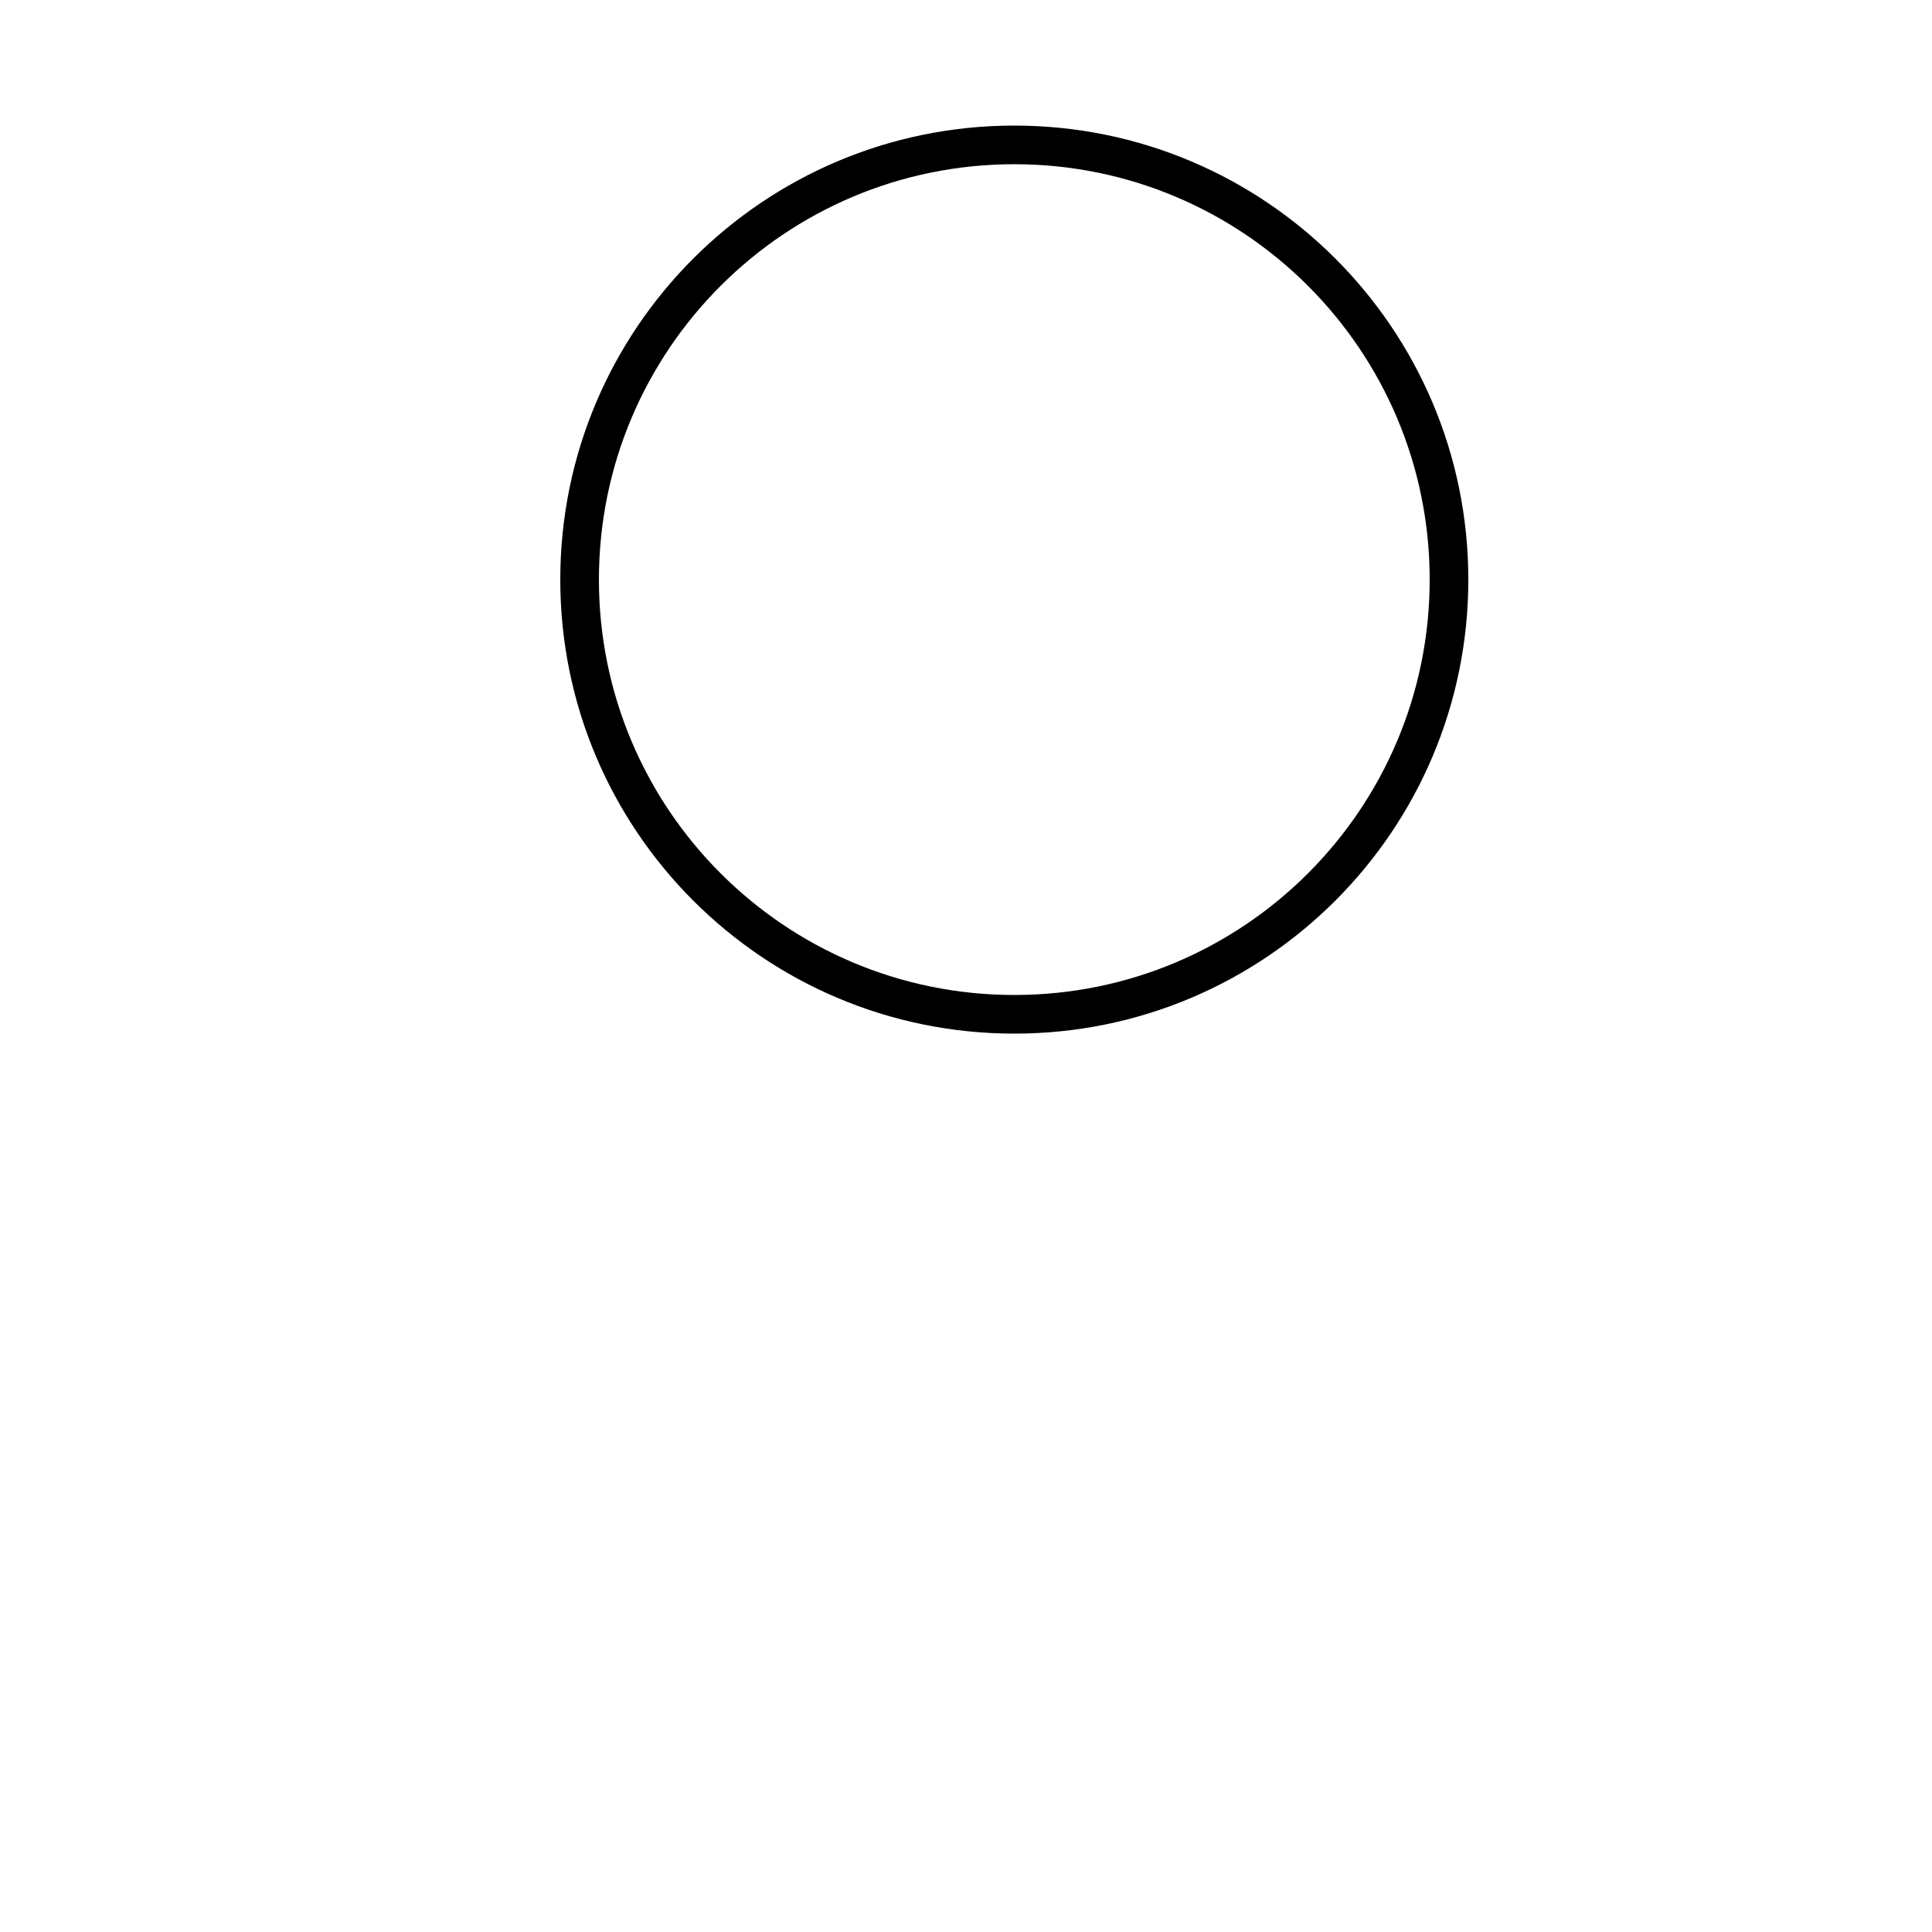
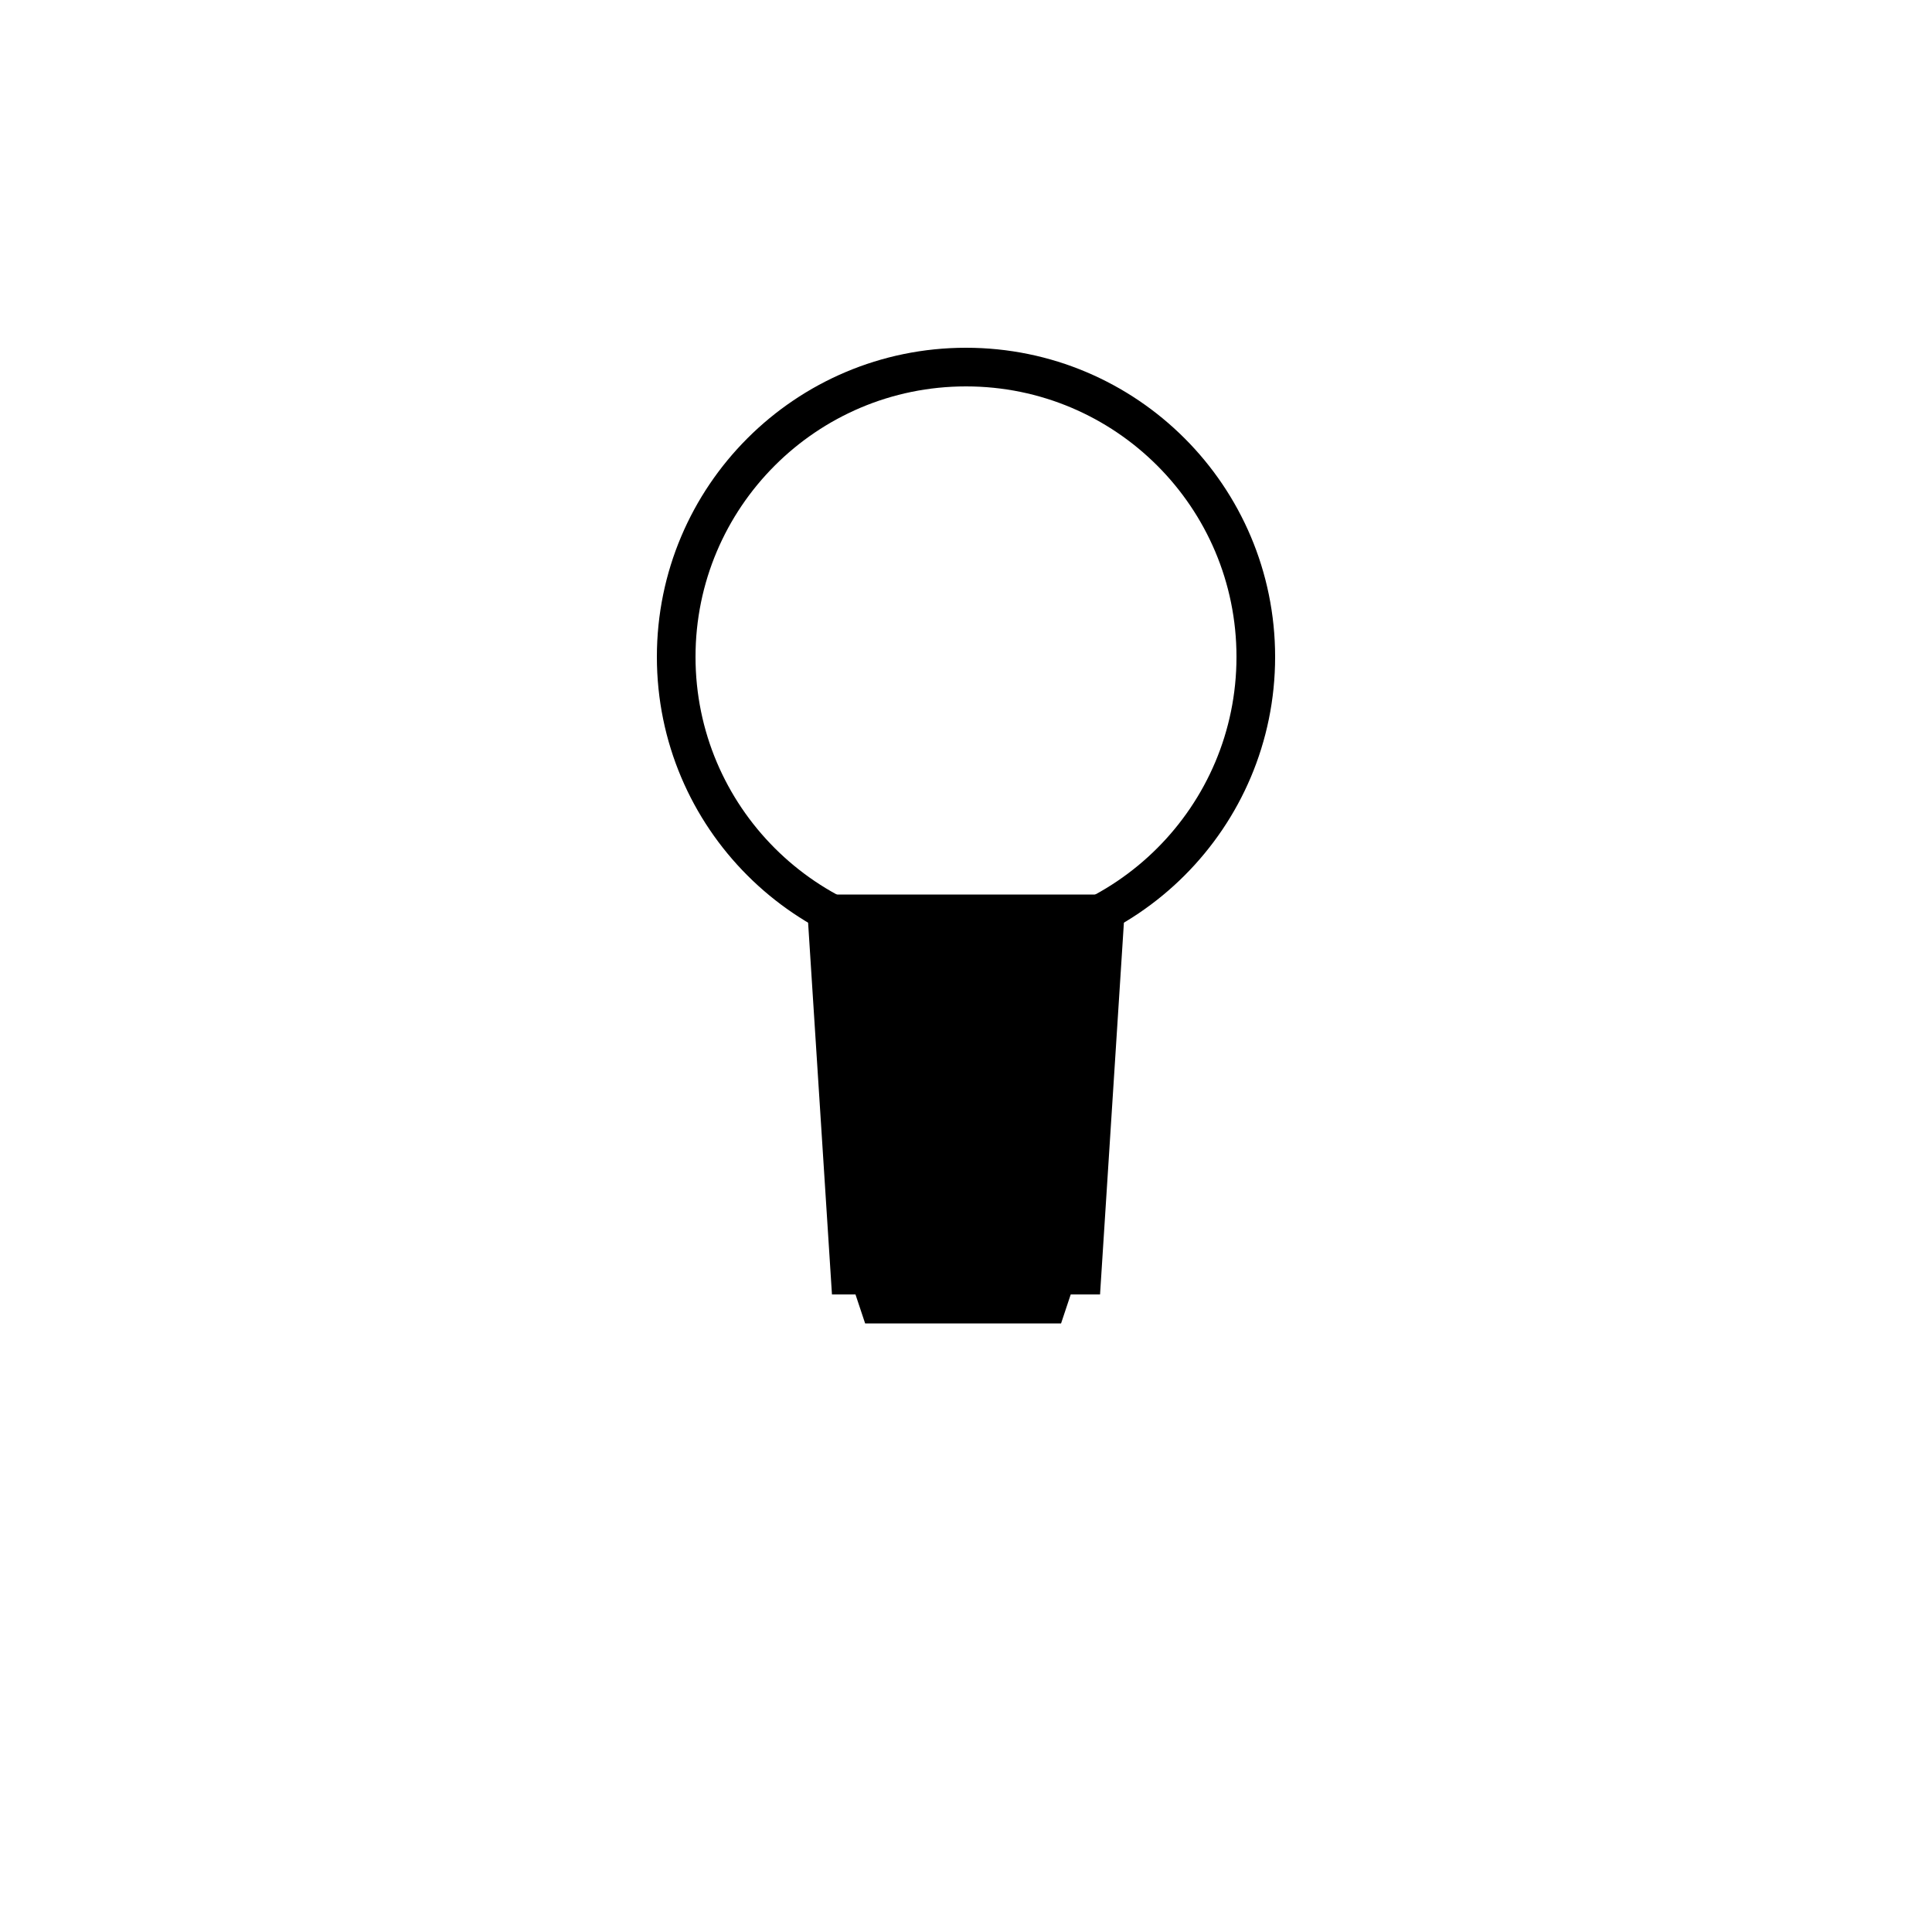
- <svg x="0" y="0" width="100" height="100" style="background-color: transparent">
-   <path d="M 75,30 A 1 , 1 ,1,0,0, 30,30 " stroke="black" stroke-width="2" fill=" transparent" />
-   <path d="M 75,30 A 1 , 1 ,0,1,1, 30,30 " stroke="black" stroke-width="2" fill=" transparent" />
+ <svg x="0" y="0" width="100" height="100" stroke="#000" stroke-width="2" style="background-color: none">
+   <circle cx="50" cy="34" r="15" fill="none" />
+   <polygon points="42.8,47.3 44,66 56,66 57.2,47.3" />
+   <polygon points="45,66 45.5,67.5 54.2,67.5 54.7,66" />
</svg>
